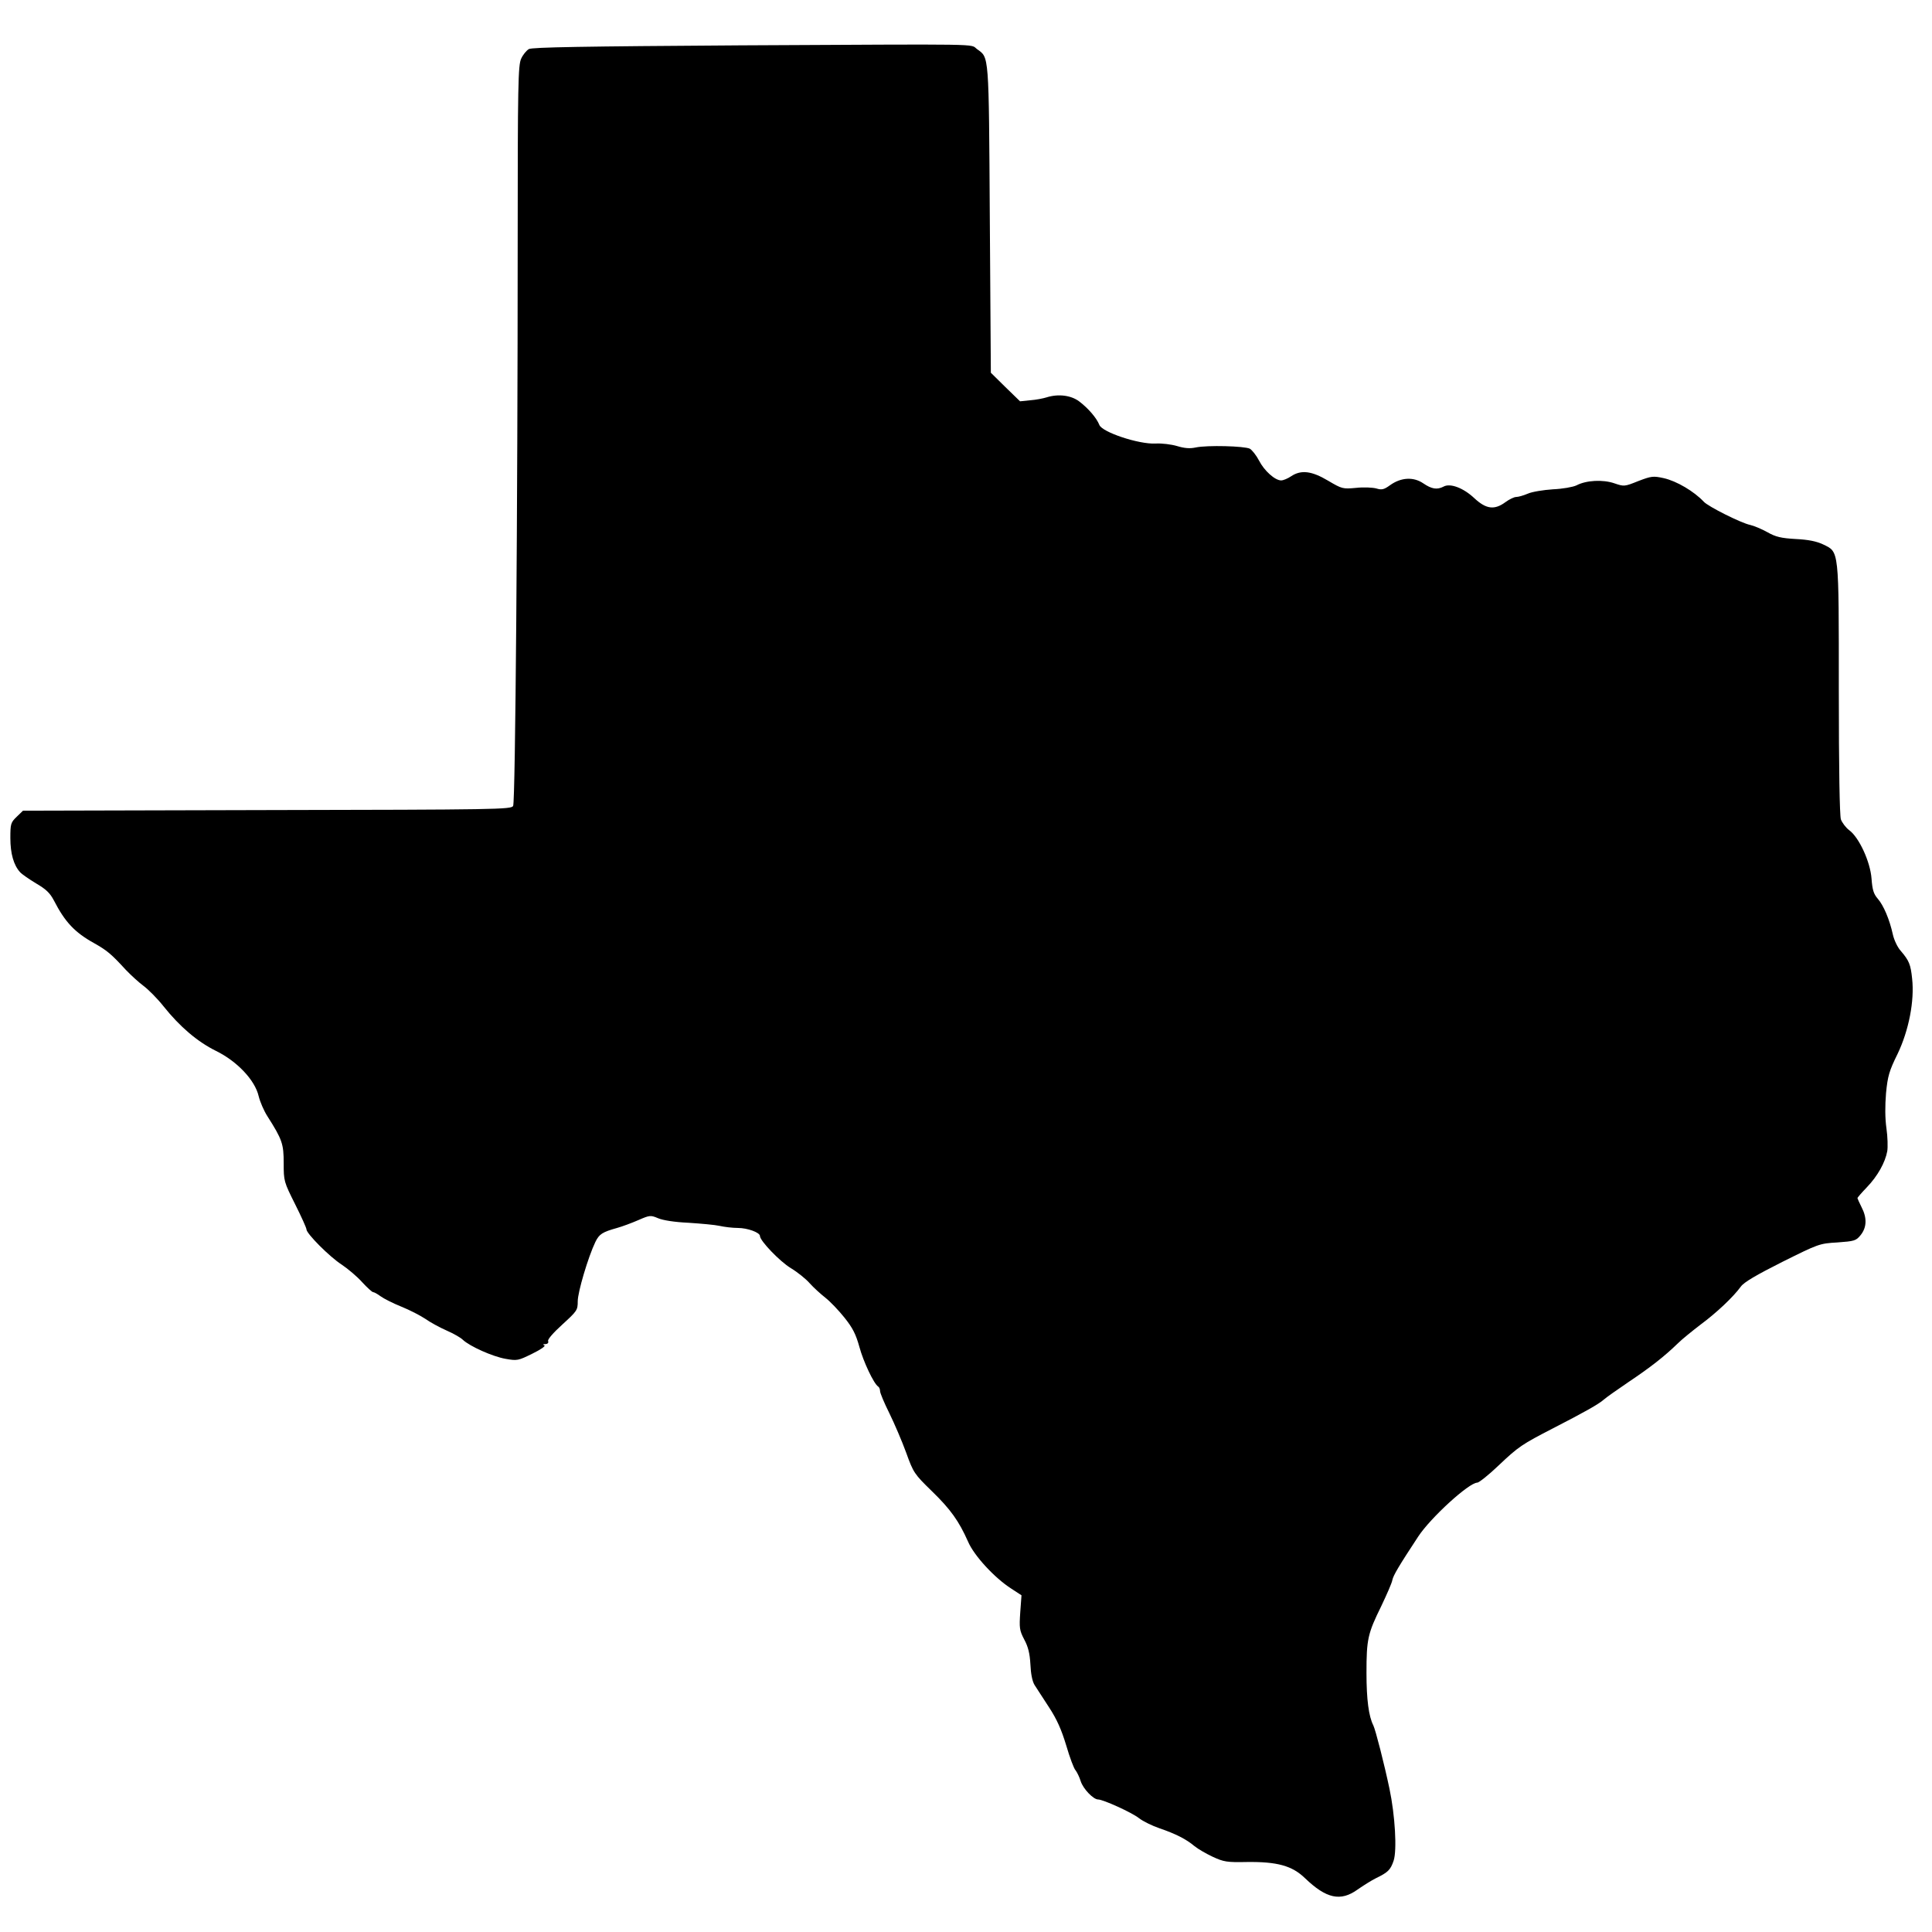
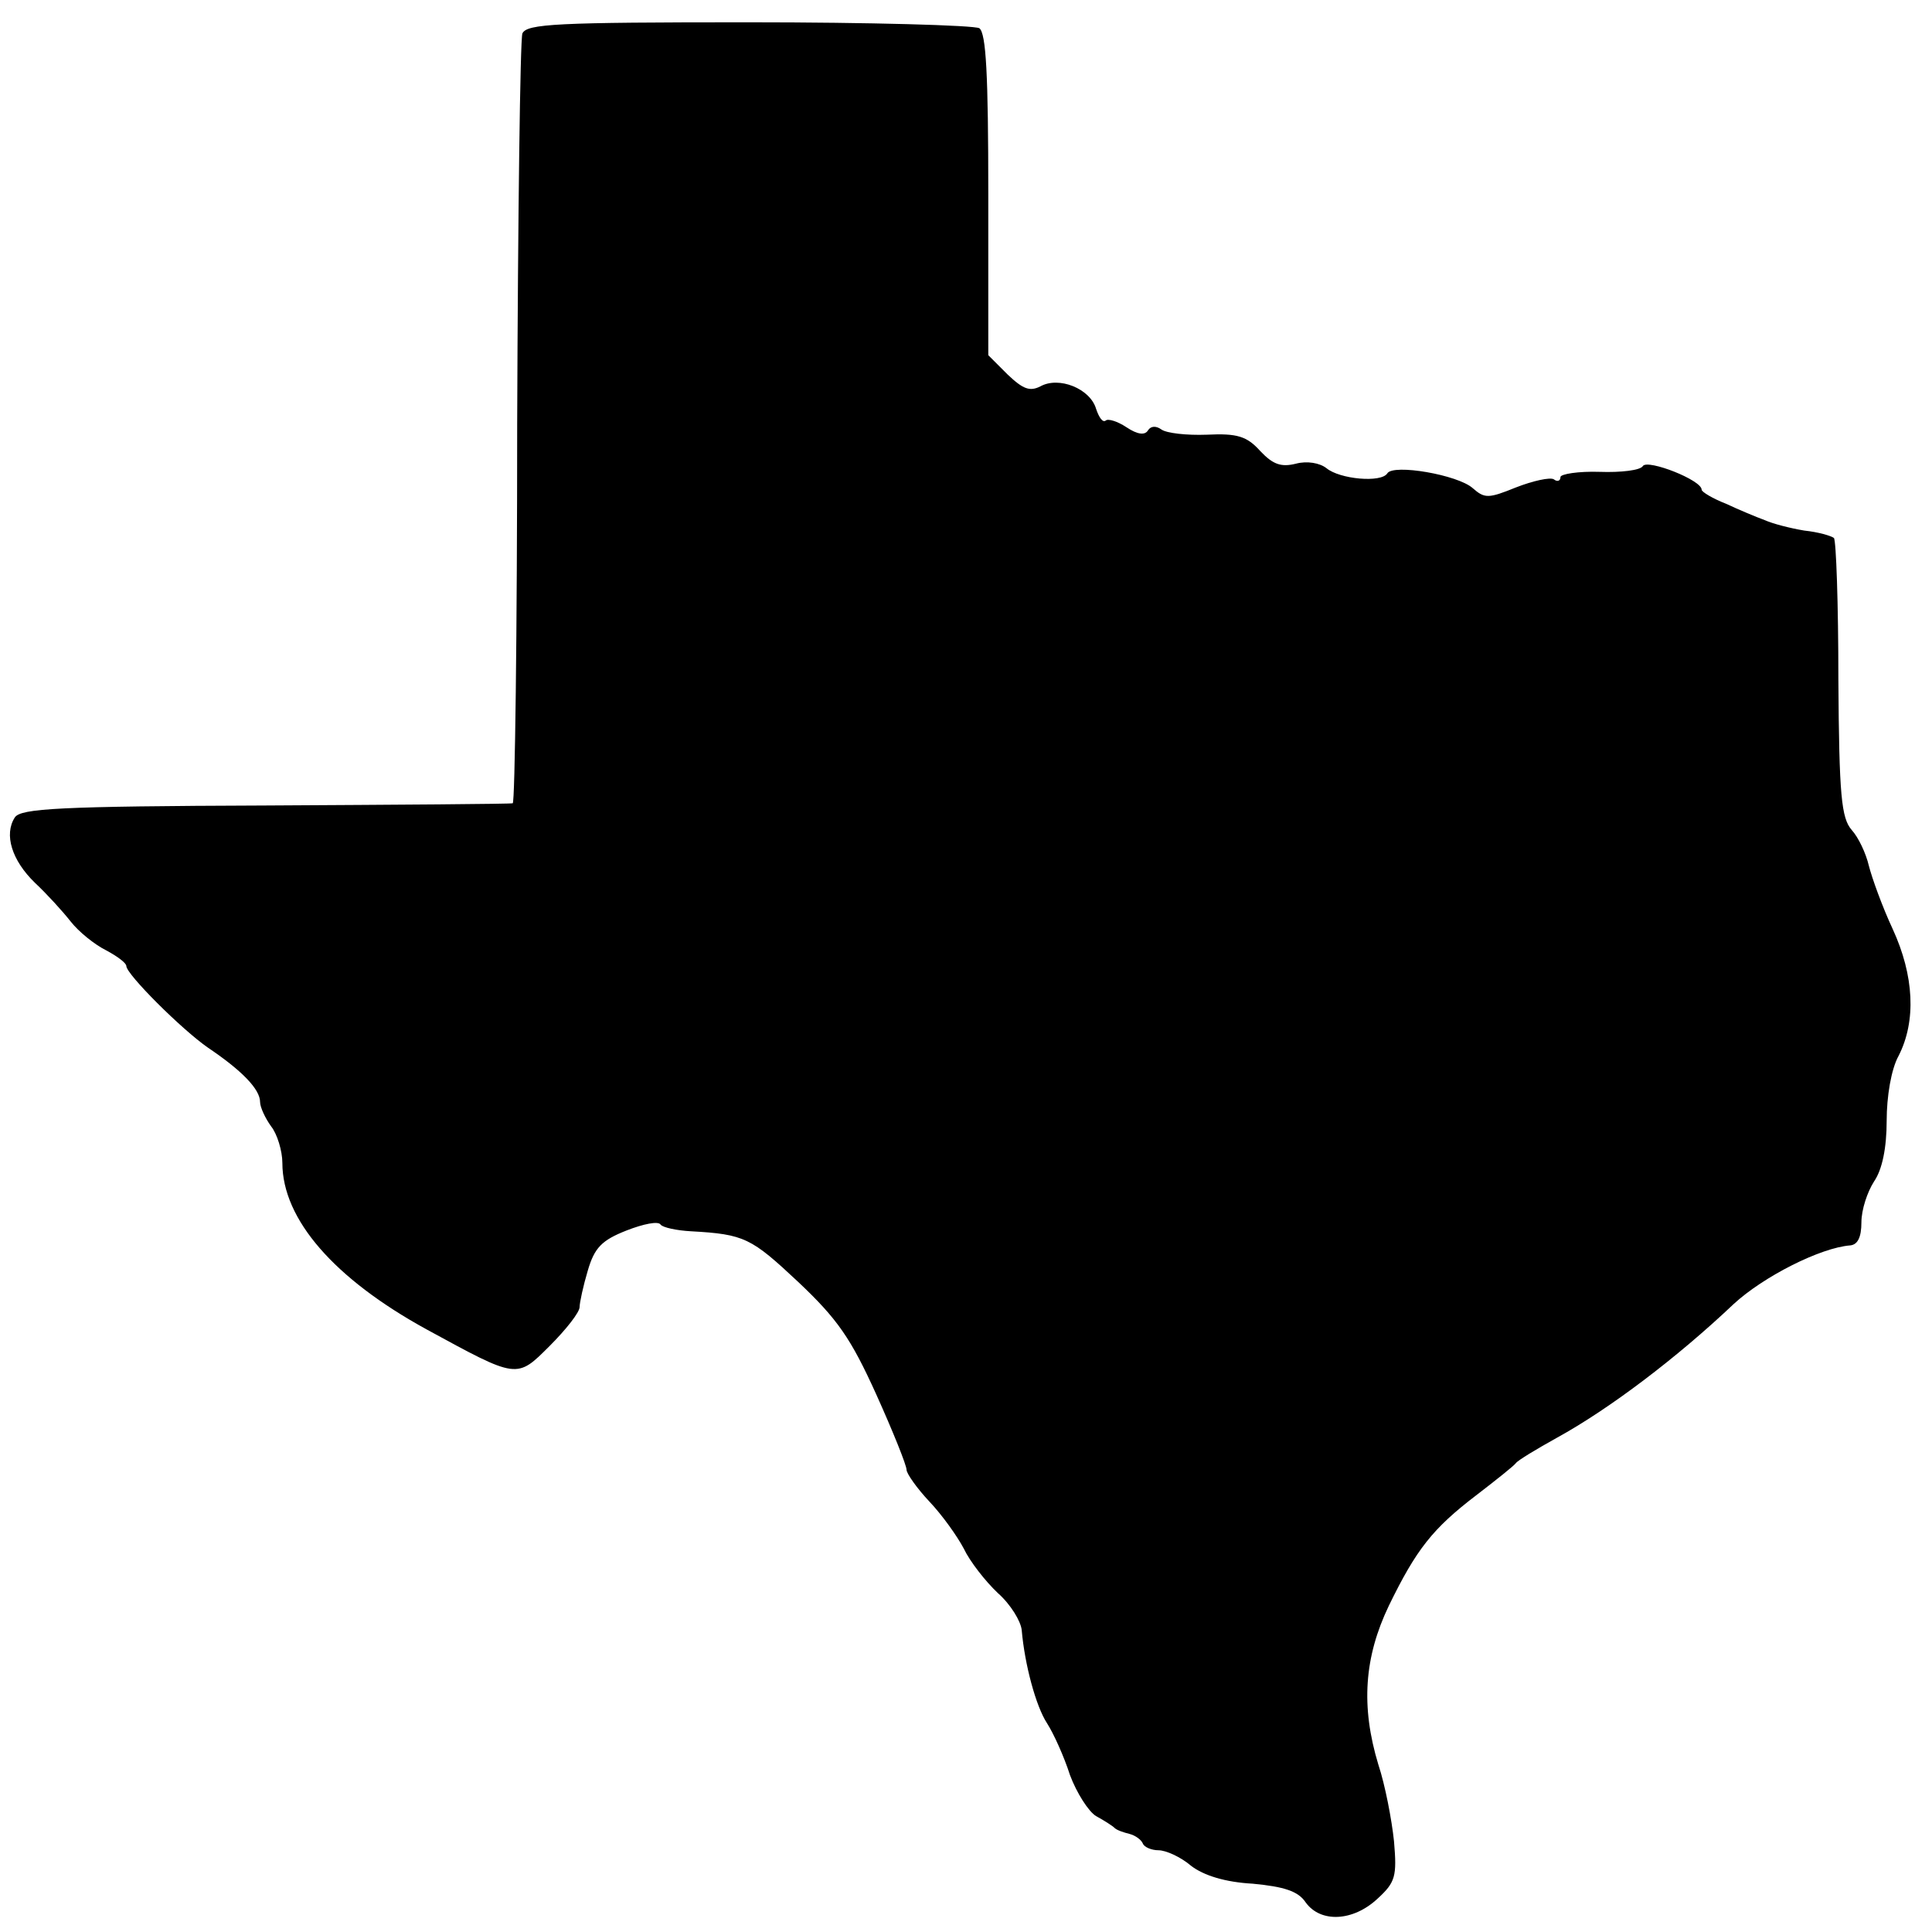
- <svg xmlns="http://www.w3.org/2000/svg" version="1.0" width="933pt" height="933pt" viewBox="0 0 933 933" preserveAspectRatio="xMidYMid meet">
-   <g transform="translate(0,933) scale(0.1,-0.1)" fill="#000000" stroke="none">
-     <path d="M3575 9111 c-758 -5 -1005 -9 -1021 -18 -12 -7 -29 -28 -37 -46 -15 -31 -17 -125 -17 -893 0 -1259 -11 -2696 -22 -2716 -8 -17 -79 -18 -1188 -20 l-1179 -3 -30 -29 c-29 -28 -31 -34 -31 -103 0 -75 16 -131 47 -165 9 -10 44 -34 77 -54 48 -28 67 -46 86 -82 54 -105 101 -155 195 -207 64 -36 84 -54 153 -129 24 -25 62 -60 85 -77 23 -17 67 -61 97 -99 79 -99 164 -171 253 -215 102 -50 188 -141 206 -218 7 -29 26 -72 42 -97 72 -113 79 -134 79 -227 0 -87 1 -90 55 -198 30 -60 55 -115 55 -122 0 -20 111 -132 170 -170 30 -20 75 -58 99 -85 24 -26 48 -48 53 -48 5 0 21 -9 36 -20 15 -11 60 -34 100 -50 40 -16 92 -43 116 -59 24 -17 70 -42 102 -56 32 -14 68 -34 79 -45 34 -32 144 -81 206 -92 57 -10 61 -9 130 25 41 20 65 37 58 40 -9 4 -8 6 5 6 11 1 16 6 13 15 -3 8 25 40 69 80 71 65 74 69 74 112 0 44 50 213 85 286 19 39 34 48 105 68 25 7 71 24 103 38 55 24 59 24 95 9 23 -10 80 -19 147 -22 61 -4 128 -10 150 -15 22 -5 62 -10 88 -10 47 0 107 -22 107 -39 0 -23 96 -123 149 -155 33 -20 74 -53 92 -74 18 -20 52 -51 75 -69 23 -18 64 -61 92 -96 40 -50 55 -80 72 -141 19 -71 70 -179 91 -192 5 -3 9 -13 9 -22 0 -9 20 -57 45 -107 24 -49 61 -135 81 -190 35 -97 39 -103 123 -185 92 -89 132 -146 176 -245 29 -68 129 -176 209 -227 l49 -32 -6 -82 c-5 -75 -4 -87 19 -131 19 -35 27 -67 30 -120 2 -46 9 -82 20 -100 10 -15 41 -64 70 -108 38 -58 60 -108 83 -184 17 -58 37 -112 45 -120 7 -9 19 -33 25 -53 12 -37 61 -88 84 -88 24 0 163 -63 197 -90 19 -15 64 -37 99 -49 79 -27 130 -53 169 -86 17 -14 57 -37 89 -52 52 -24 68 -27 163 -25 148 2 220 -18 282 -78 103 -99 172 -114 254 -55 27 19 67 44 89 55 58 28 70 40 85 84 17 51 7 220 -20 348 -25 119 -67 283 -78 306 -22 43 -33 124 -33 253 0 163 6 190 72 324 26 55 51 111 53 125 5 23 31 67 125 210 60 91 245 260 285 260 8 0 55 37 103 83 97 92 113 102 264 180 148 76 221 117 244 138 11 10 65 48 121 86 106 71 172 123 236 185 21 21 71 61 110 91 76 56 158 133 195 184 15 21 75 56 200 119 175 87 179 89 266 94 82 6 90 8 112 35 30 37 32 83 5 135 -11 22 -20 42 -20 44 0 3 21 27 46 53 51 53 88 119 98 174 3 19 2 69 -4 110 -7 49 -7 109 -2 170 8 82 15 107 56 190 54 113 82 256 70 363 -7 69 -15 87 -54 133 -16 17 -33 53 -39 80 -16 73 -45 141 -73 173 -20 23 -26 43 -30 97 -6 81 -60 199 -108 234 -16 12 -34 36 -40 52 -6 20 -10 239 -10 628 0 684 2 662 -76 700 -32 15 -71 23 -132 26 -70 4 -97 10 -137 33 -27 15 -65 31 -83 35 -44 9 -203 89 -224 112 -47 50 -131 100 -194 114 -50 11 -59 10 -122 -14 -67 -27 -69 -27 -116 -11 -55 19 -136 15 -183 -10 -17 -8 -67 -17 -114 -19 -46 -3 -101 -12 -121 -21 -21 -9 -46 -16 -56 -16 -10 0 -33 -11 -52 -25 -53 -39 -93 -34 -150 19 -53 50 -117 74 -149 56 -31 -16 -57 -12 -98 16 -47 32 -107 29 -160 -9 -29 -21 -40 -24 -66 -16 -18 5 -62 7 -98 3 -65 -6 -68 -5 -136 35 -79 47 -130 53 -178 21 -16 -11 -38 -20 -48 -20 -30 0 -82 47 -107 96 -13 25 -33 50 -44 57 -26 13 -206 18 -262 6 -28 -6 -54 -4 -90 7 -27 8 -74 14 -104 12 -81 -4 -258 55 -271 90 -13 33 -53 80 -98 114 -39 29 -100 37 -157 19 -16 -5 -51 -12 -79 -14 l-49 -5 -71 69 -70 69 -5 743 c-5 808 -3 777 -62 820 -35 26 60 24 -1143 18z" />
+ <svg xmlns="http://www.w3.org/2000/svg" version="1.0" width="260pt" height="260pt" viewBox="0 0 260 260" preserveAspectRatio="xMidYMid meet">
+   <g transform="translate(0,260) scale(0.1,-0.1)" fill="#000000" stroke="none">
+     <path d="M703 2555 c-3 -9 -6 -245 -7 -525 0 -281 -3 -511 -6 -511 -3 -1 -153 -2 -333 -3 -278 -1 -329 -4 -337 -16 -15 -23 -4 -58 27 -88 16 -15 37 -38 48 -52 11 -14 32 -31 48 -39 15 -8 27 -17 27 -21 0 -11 74 -85 110 -110 46 -31 70 -56 70 -73 0 -7 7 -22 15 -33 8 -10 15 -33 15 -49 0 -76 70 -156 194 -224 123 -67 121 -67 166 -22 22 22 40 45 40 52 0 6 5 29 11 49 9 31 19 41 52 54 23 9 43 13 46 8 3 -4 22 -8 41 -9 72 -4 81 -9 144 -68 53 -50 71 -76 105 -151 23 -51 41 -96 41 -102 0 -5 14 -25 31 -43 17 -18 37 -46 46 -63 8 -17 29 -44 46 -60 17 -15 31 -38 32 -50 4 -46 19 -102 34 -125 9 -14 23 -45 31 -70 9 -24 25 -49 35 -55 11 -6 22 -13 25 -16 3 -3 12 -6 20 -8 8 -2 16 -8 18 -13 2 -5 12 -9 21 -9 10 0 30 -9 44 -21 17 -13 46 -22 83 -24 42 -4 61 -10 71 -25 20 -28 64 -26 97 5 24 22 26 30 22 77 -3 29 -12 76 -21 103 -24 79 -19 145 14 214 37 76 59 104 118 149 26 20 50 39 53 43 3 4 28 19 55 34 71 39 162 108 238 180 40 37 117 76 157 79 10 1 15 11 15 31 0 17 8 41 17 55 11 16 17 45 17 82 0 32 6 69 16 87 24 47 21 108 -8 171 -14 30 -28 69 -32 85 -4 17 -14 38 -23 48 -14 16 -17 46 -18 203 0 101 -3 187 -6 190 -4 3 -21 8 -40 10 -18 3 -42 9 -53 14 -11 4 -35 14 -52 22 -18 7 -33 16 -33 19 0 13 -72 41 -79 32 -3 -6 -30 -9 -58 -8 -29 1 -53 -3 -53 -7 0 -5 -4 -7 -9 -3 -5 3 -28 -2 -51 -11 -37 -15 -42 -15 -58 -1 -20 18 -107 33 -115 20 -8 -13 -64 -8 -82 7 -9 7 -26 10 -41 6 -20 -5 -31 -1 -48 17 -18 20 -31 24 -72 22 -27 -1 -54 2 -61 7 -7 5 -14 5 -18 -1 -4 -7 -14 -6 -29 4 -12 8 -25 12 -28 9 -4 -3 -9 4 -13 16 -8 27 -50 44 -75 30 -14 -7 -23 -4 -44 16 l-26 26 0 216 c0 163 -3 217 -12 224 -7 4 -147 8 -311 8 -258 0 -298 -2 -304 -15z" />
  </g>
</svg>
